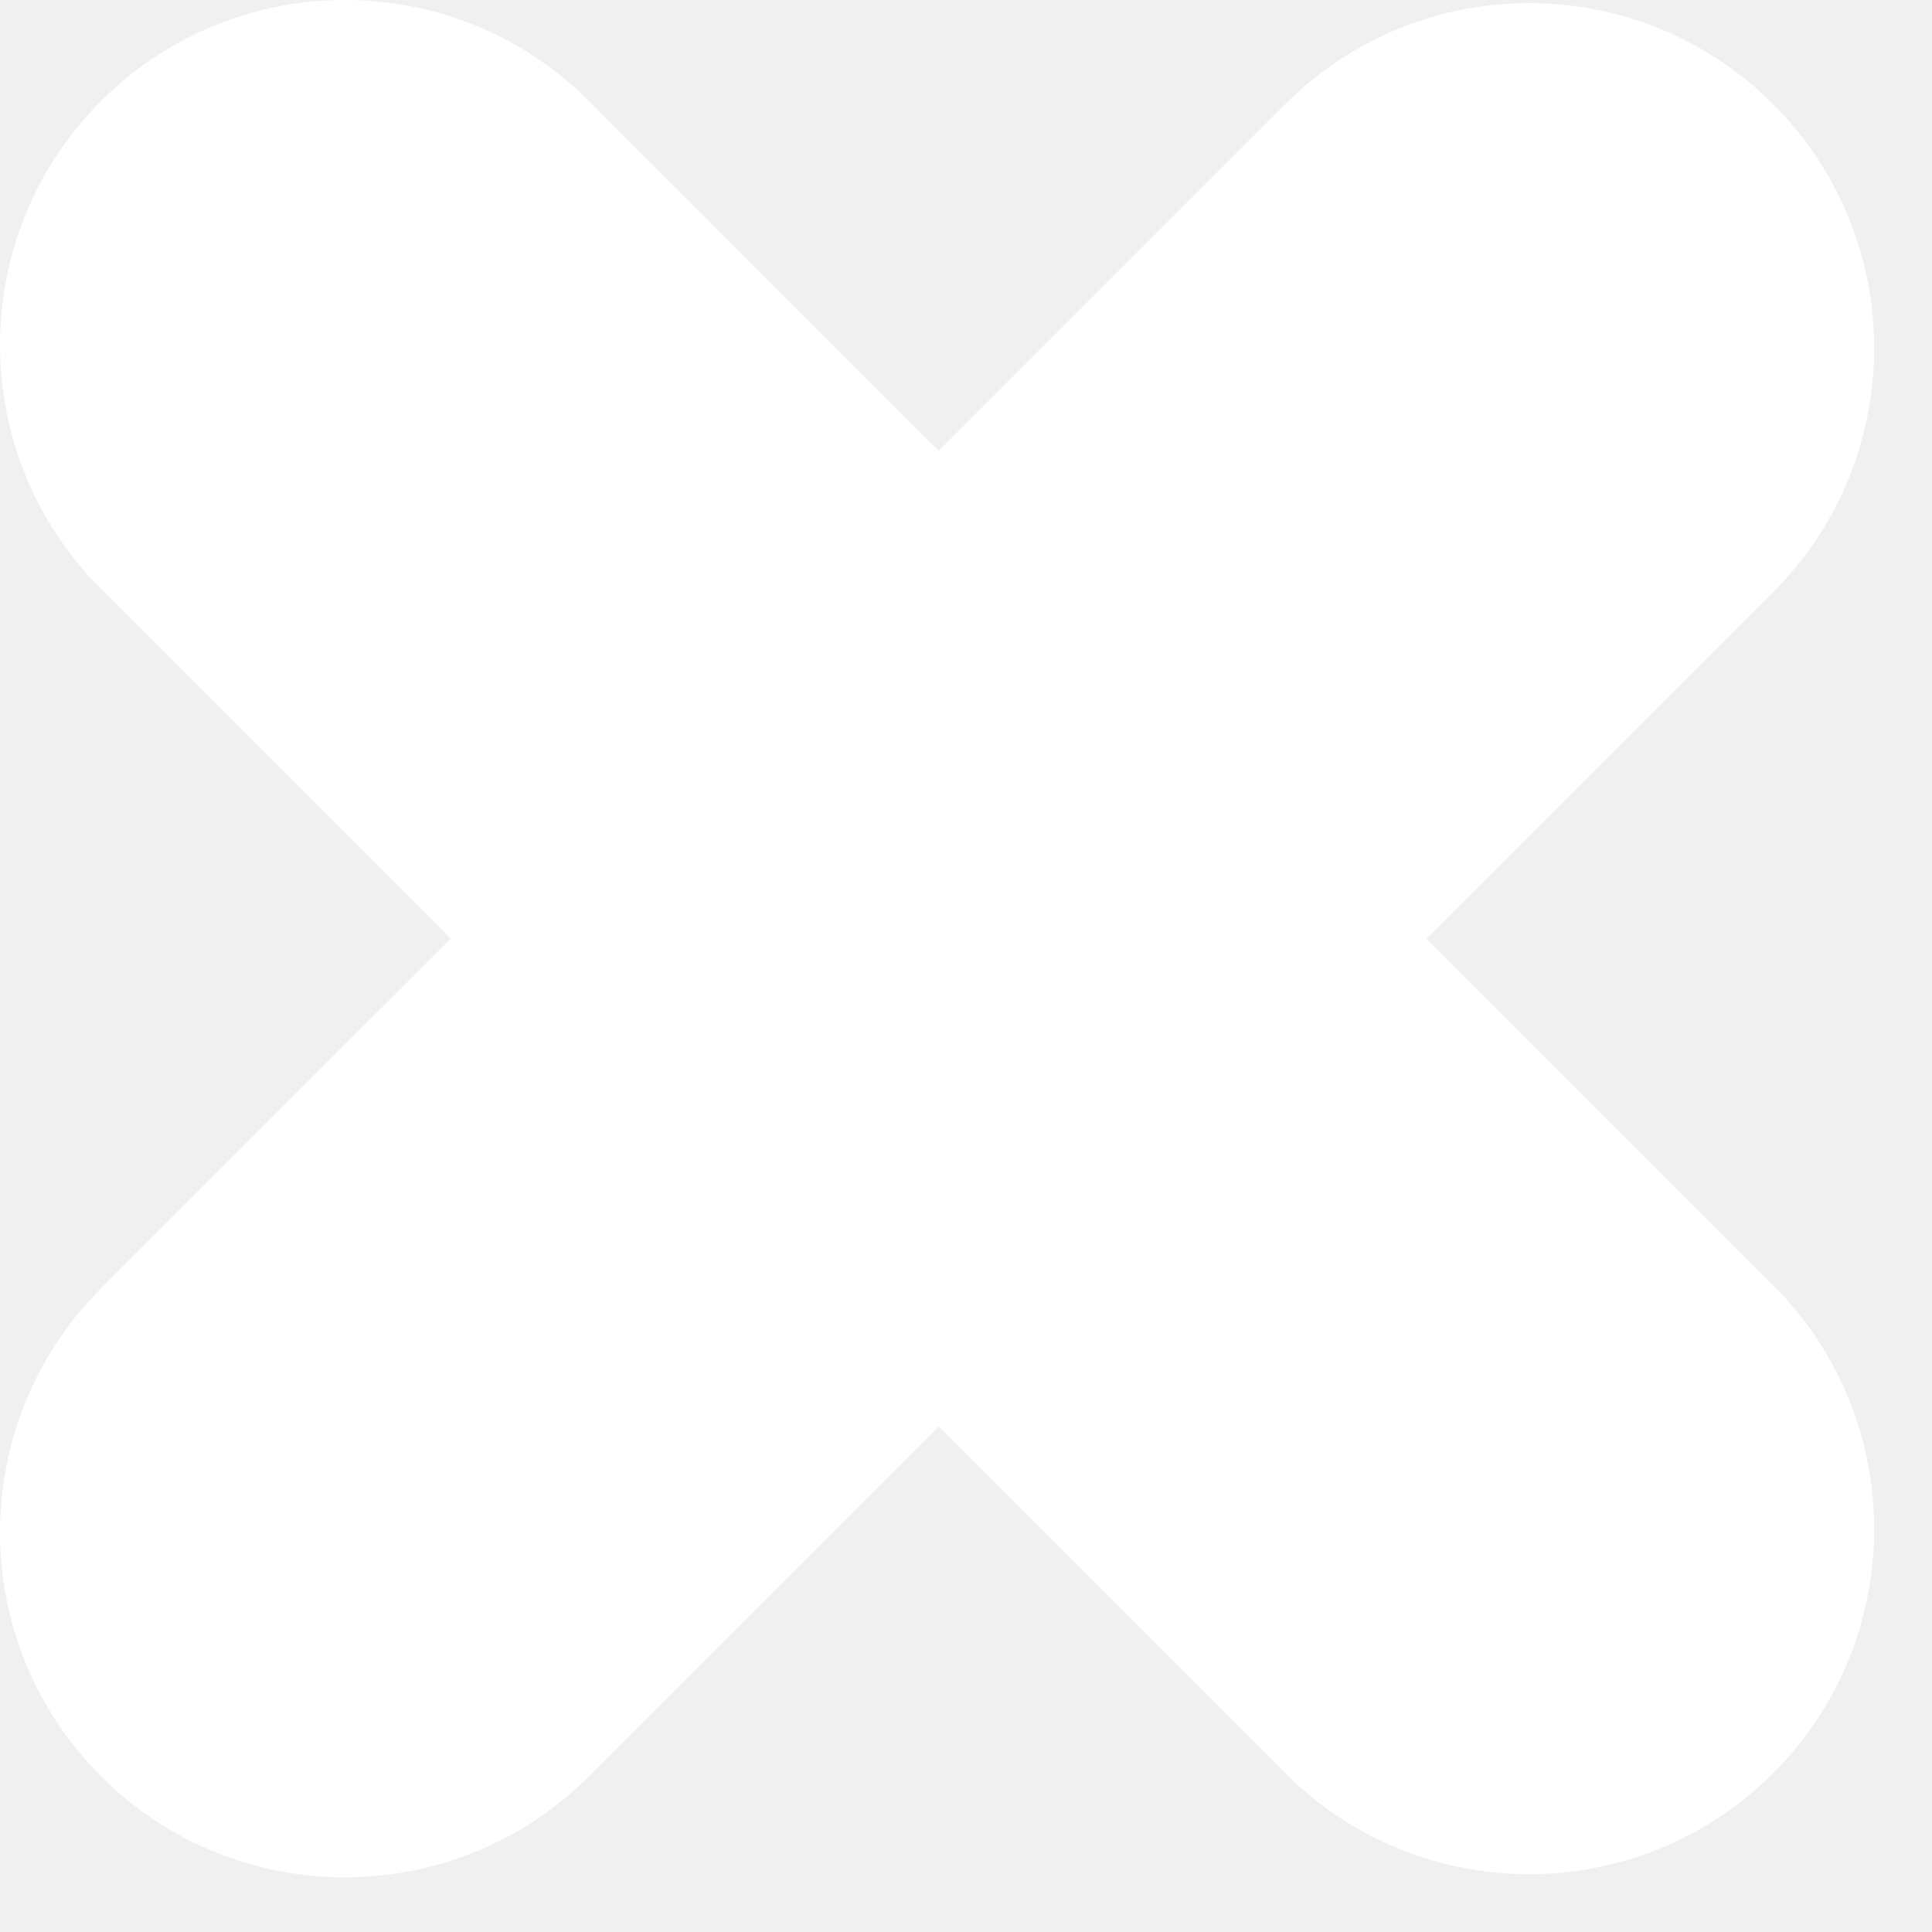
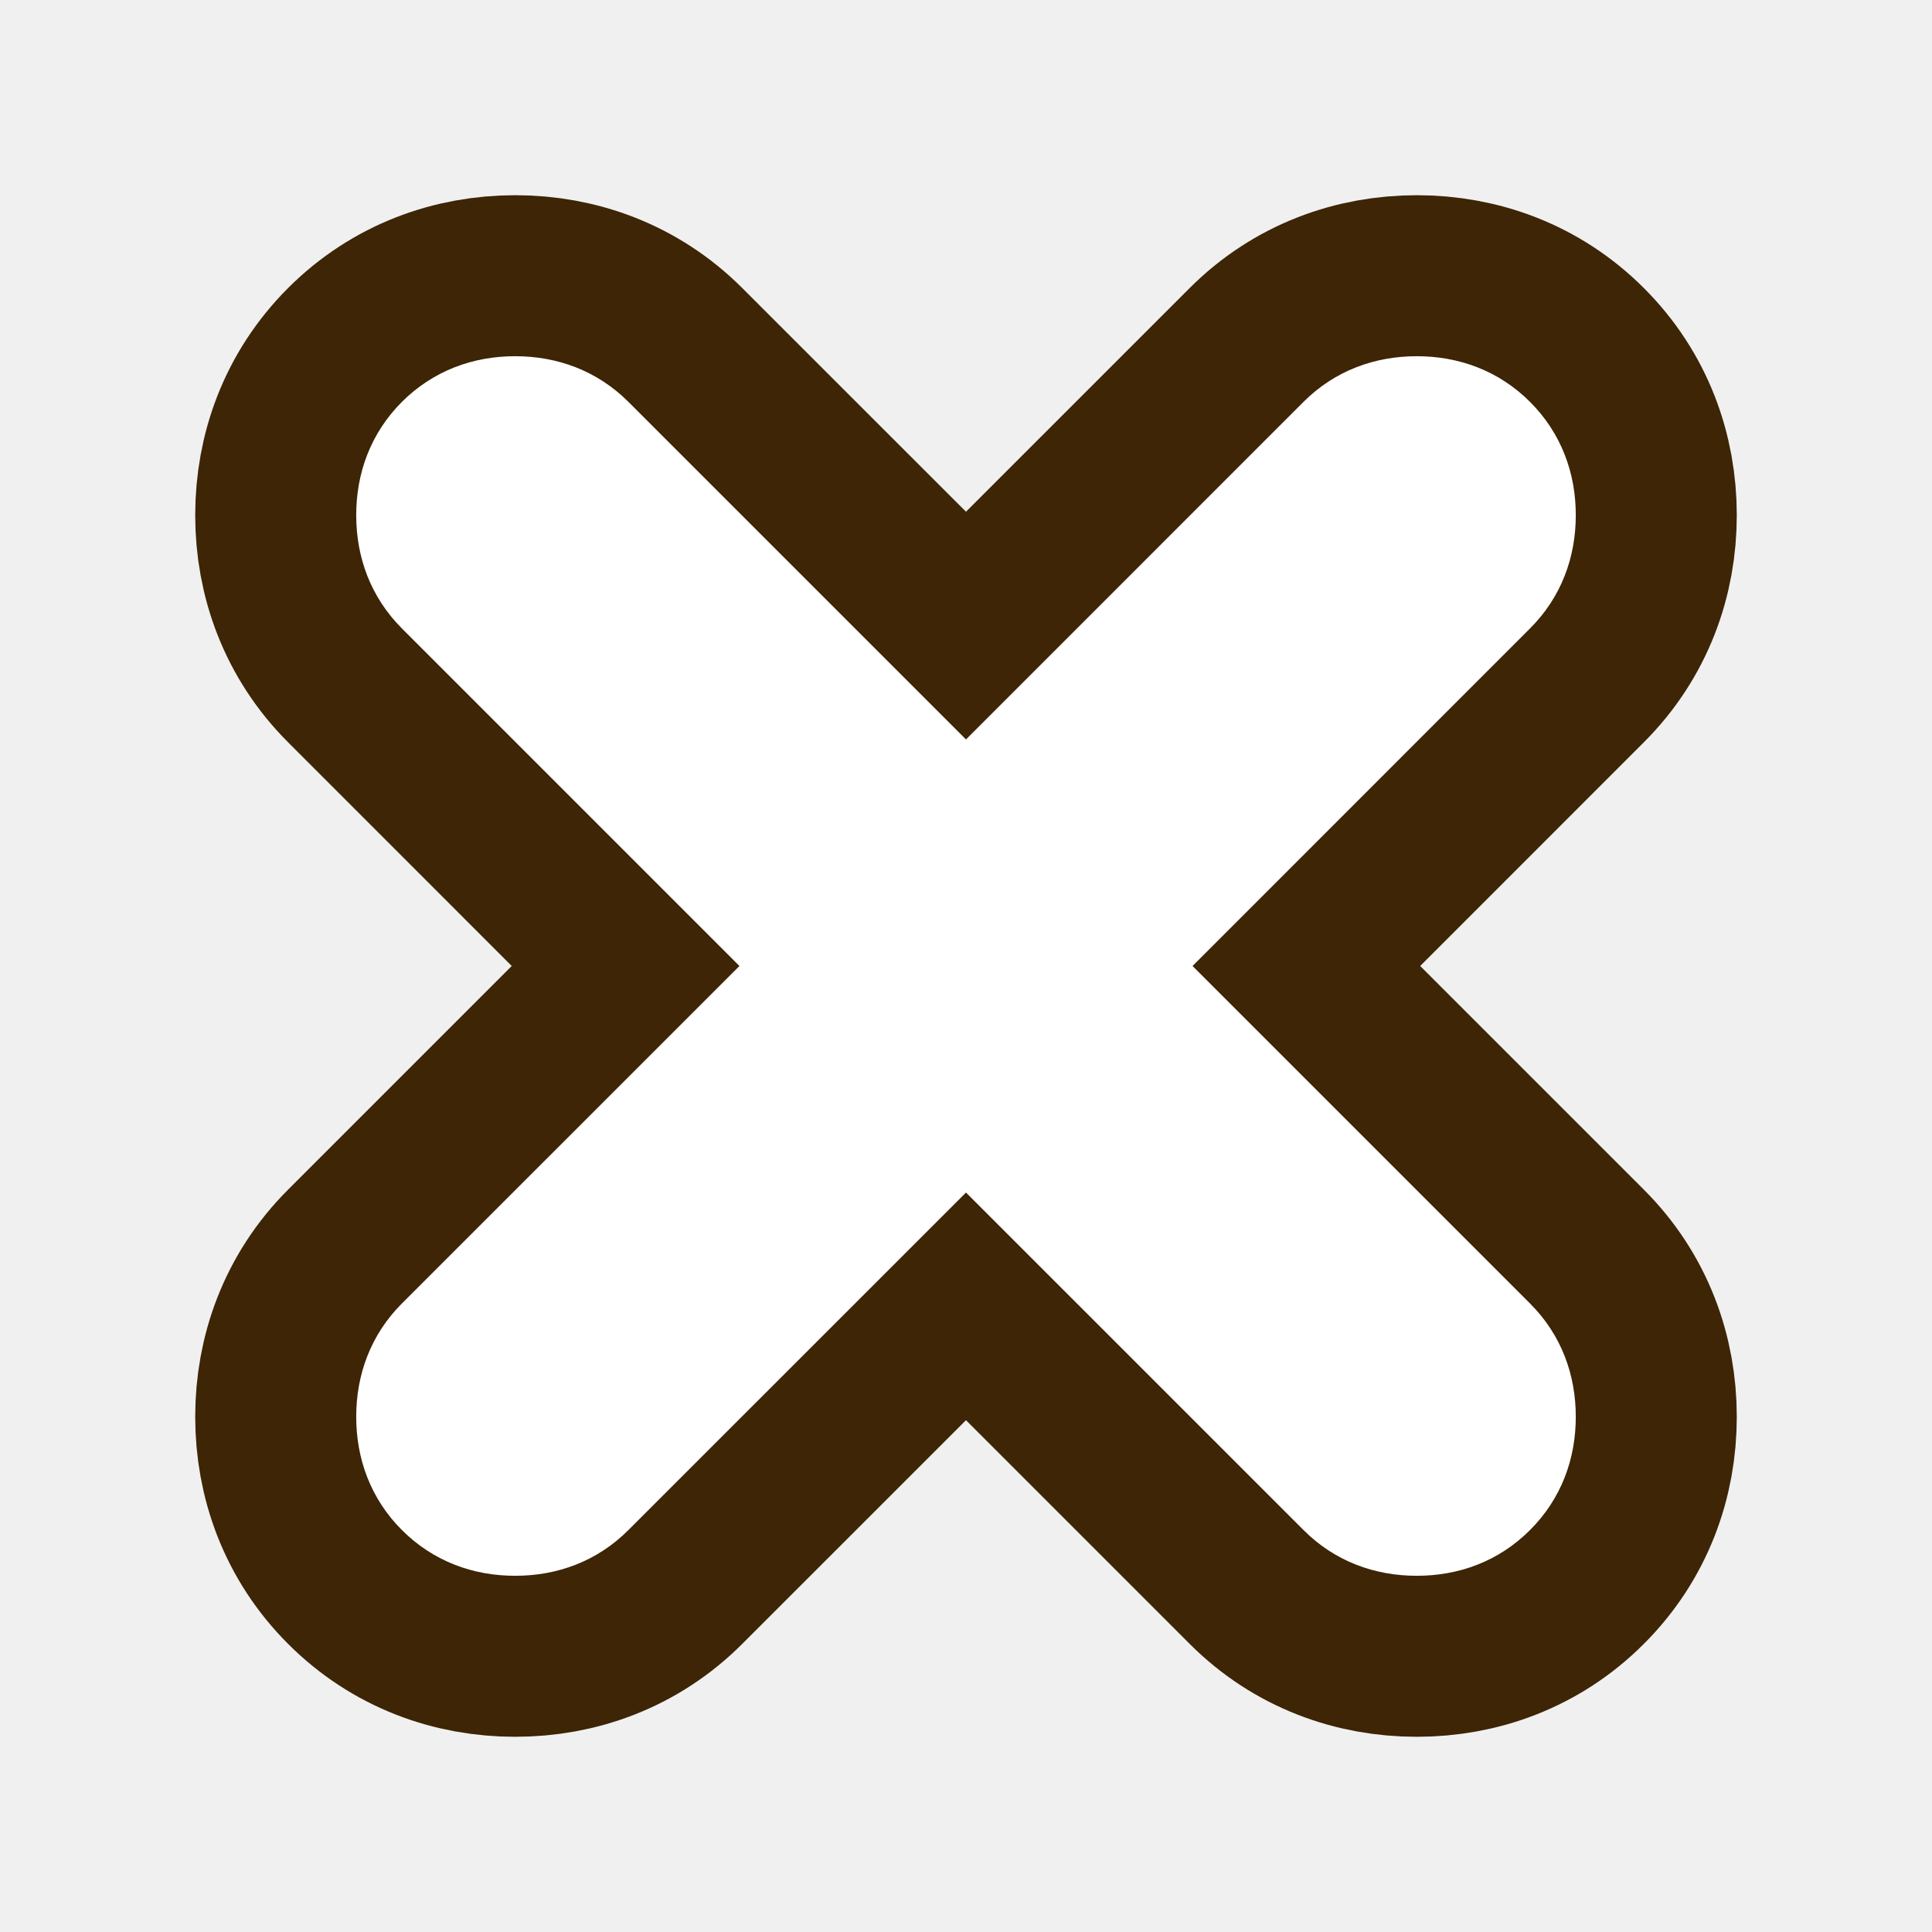
- <svg xmlns="http://www.w3.org/2000/svg" width="28" height="28" viewBox="0 0 28 28" fill="none">
-   <path fill-rule="evenodd" clip-rule="evenodd" d="M8.536 1.464C6.583 -0.488 3.417 -0.488 1.464 1.464C-0.488 3.417 -0.488 6.583 1.464 8.536L6.533 13.604L1.464 18.672C-0.488 20.625 -0.488 23.79 1.464 25.743C3.417 27.696 6.583 27.696 8.536 25.743L13.604 20.675L18.627 25.698C20.579 27.65 23.745 27.65 25.698 25.698C27.65 23.745 27.65 20.579 25.698 18.627L20.675 13.604L25.698 8.581C27.65 6.628 27.65 3.462 25.698 1.51C23.745 -0.443 20.579 -0.443 18.627 1.51L13.604 6.533L8.536 1.464Z" fill="white" />
+ <svg xmlns="http://www.w3.org/2000/svg" width="24" height="24" viewBox="0 0 24 24" fill="none">
+   <path d="M8.16 19.36L12 15.521L15.839 19.36C16.331 19.853 16.959 20.075 17.6 20.075C18.24 20.075 18.868 19.853 19.36 19.36C19.853 18.868 20.075 18.24 20.075 17.6C20.075 16.959 19.853 16.331 19.36 15.839L15.521 12L19.36 8.16C19.853 7.668 20.075 7.04 20.075 6.4C20.075 5.759 19.853 5.131 19.36 4.639C18.868 4.147 18.24 3.925 17.6 3.925C16.959 3.925 16.331 4.147 15.839 4.639L12 8.478L8.16 4.639C7.668 4.147 7.04 3.925 6.4 3.925C5.759 3.925 5.131 4.147 4.639 4.639C4.147 5.131 3.925 5.759 3.925 6.4C3.925 7.04 4.147 7.668 4.639 8.16L8.478 12L4.639 15.839C4.147 16.331 3.925 16.959 3.925 17.6C3.925 18.24 4.147 18.868 4.639 19.36C5.131 19.853 5.759 20.075 6.4 20.075C7.04 20.075 7.668 19.853 8.16 19.36Z" fill="#3D2505" stroke="#3D2505" stroke-width="3" />
+   <path d="M7.453 18.653L12 14.107L16.546 18.653C16.832 18.94 17.197 19.075 17.6 19.075C18.002 19.075 18.367 18.94 18.653 18.653C18.94 18.367 19.075 18.002 19.075 17.6C19.075 17.197 18.94 16.832 18.653 16.546L14.107 12L18.653 7.453C18.94 7.167 19.075 6.802 19.075 6.4C19.075 5.997 18.94 5.633 18.653 5.346C18.367 5.06 18.002 4.925 17.6 4.925C17.197 4.925 16.832 5.06 16.546 5.346L12 9.893L7.453 5.346C7.167 5.06 6.802 4.925 6.4 4.925C5.997 4.925 5.633 5.06 5.346 5.346C5.06 5.633 4.925 5.997 4.925 6.4C4.925 6.802 5.06 7.167 5.346 7.453L9.893 12L5.346 16.546C5.06 16.832 4.925 17.197 4.925 17.6C4.925 18.002 5.06 18.367 5.346 18.653C5.633 18.94 5.997 19.075 6.4 19.075C6.802 19.075 7.167 18.94 7.453 18.653Z" fill="white" stroke="white" />
</svg>
